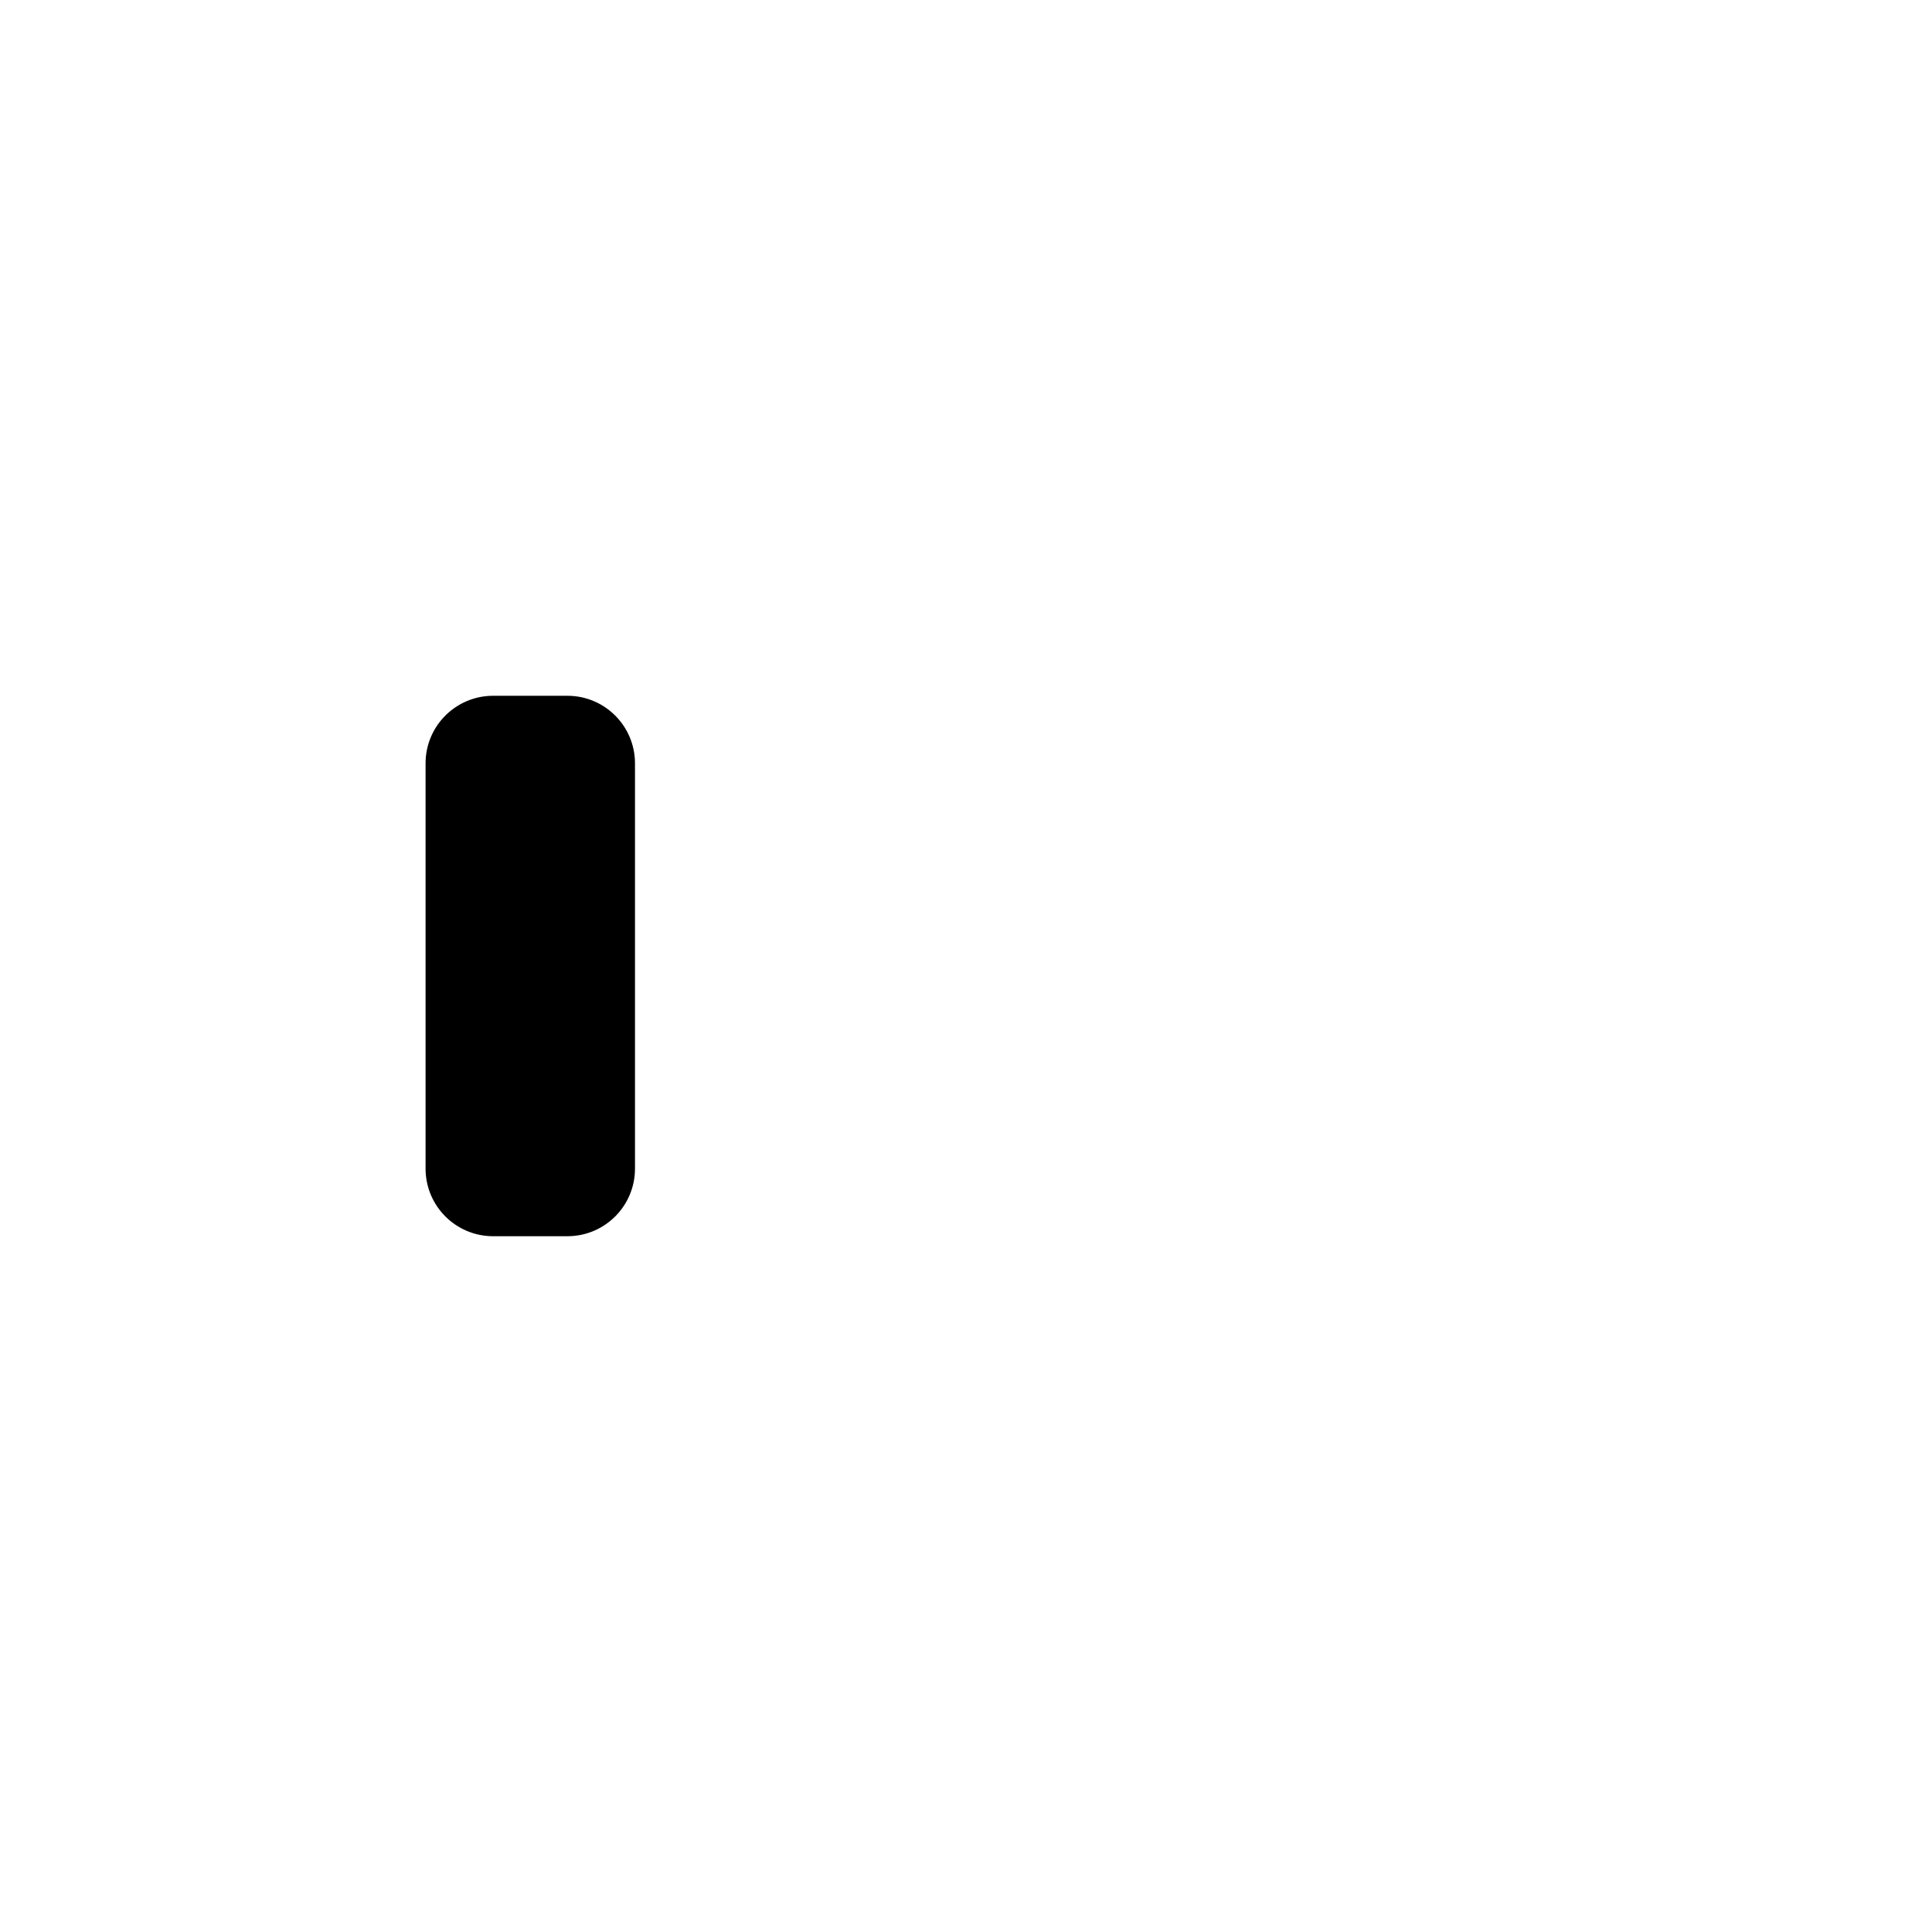
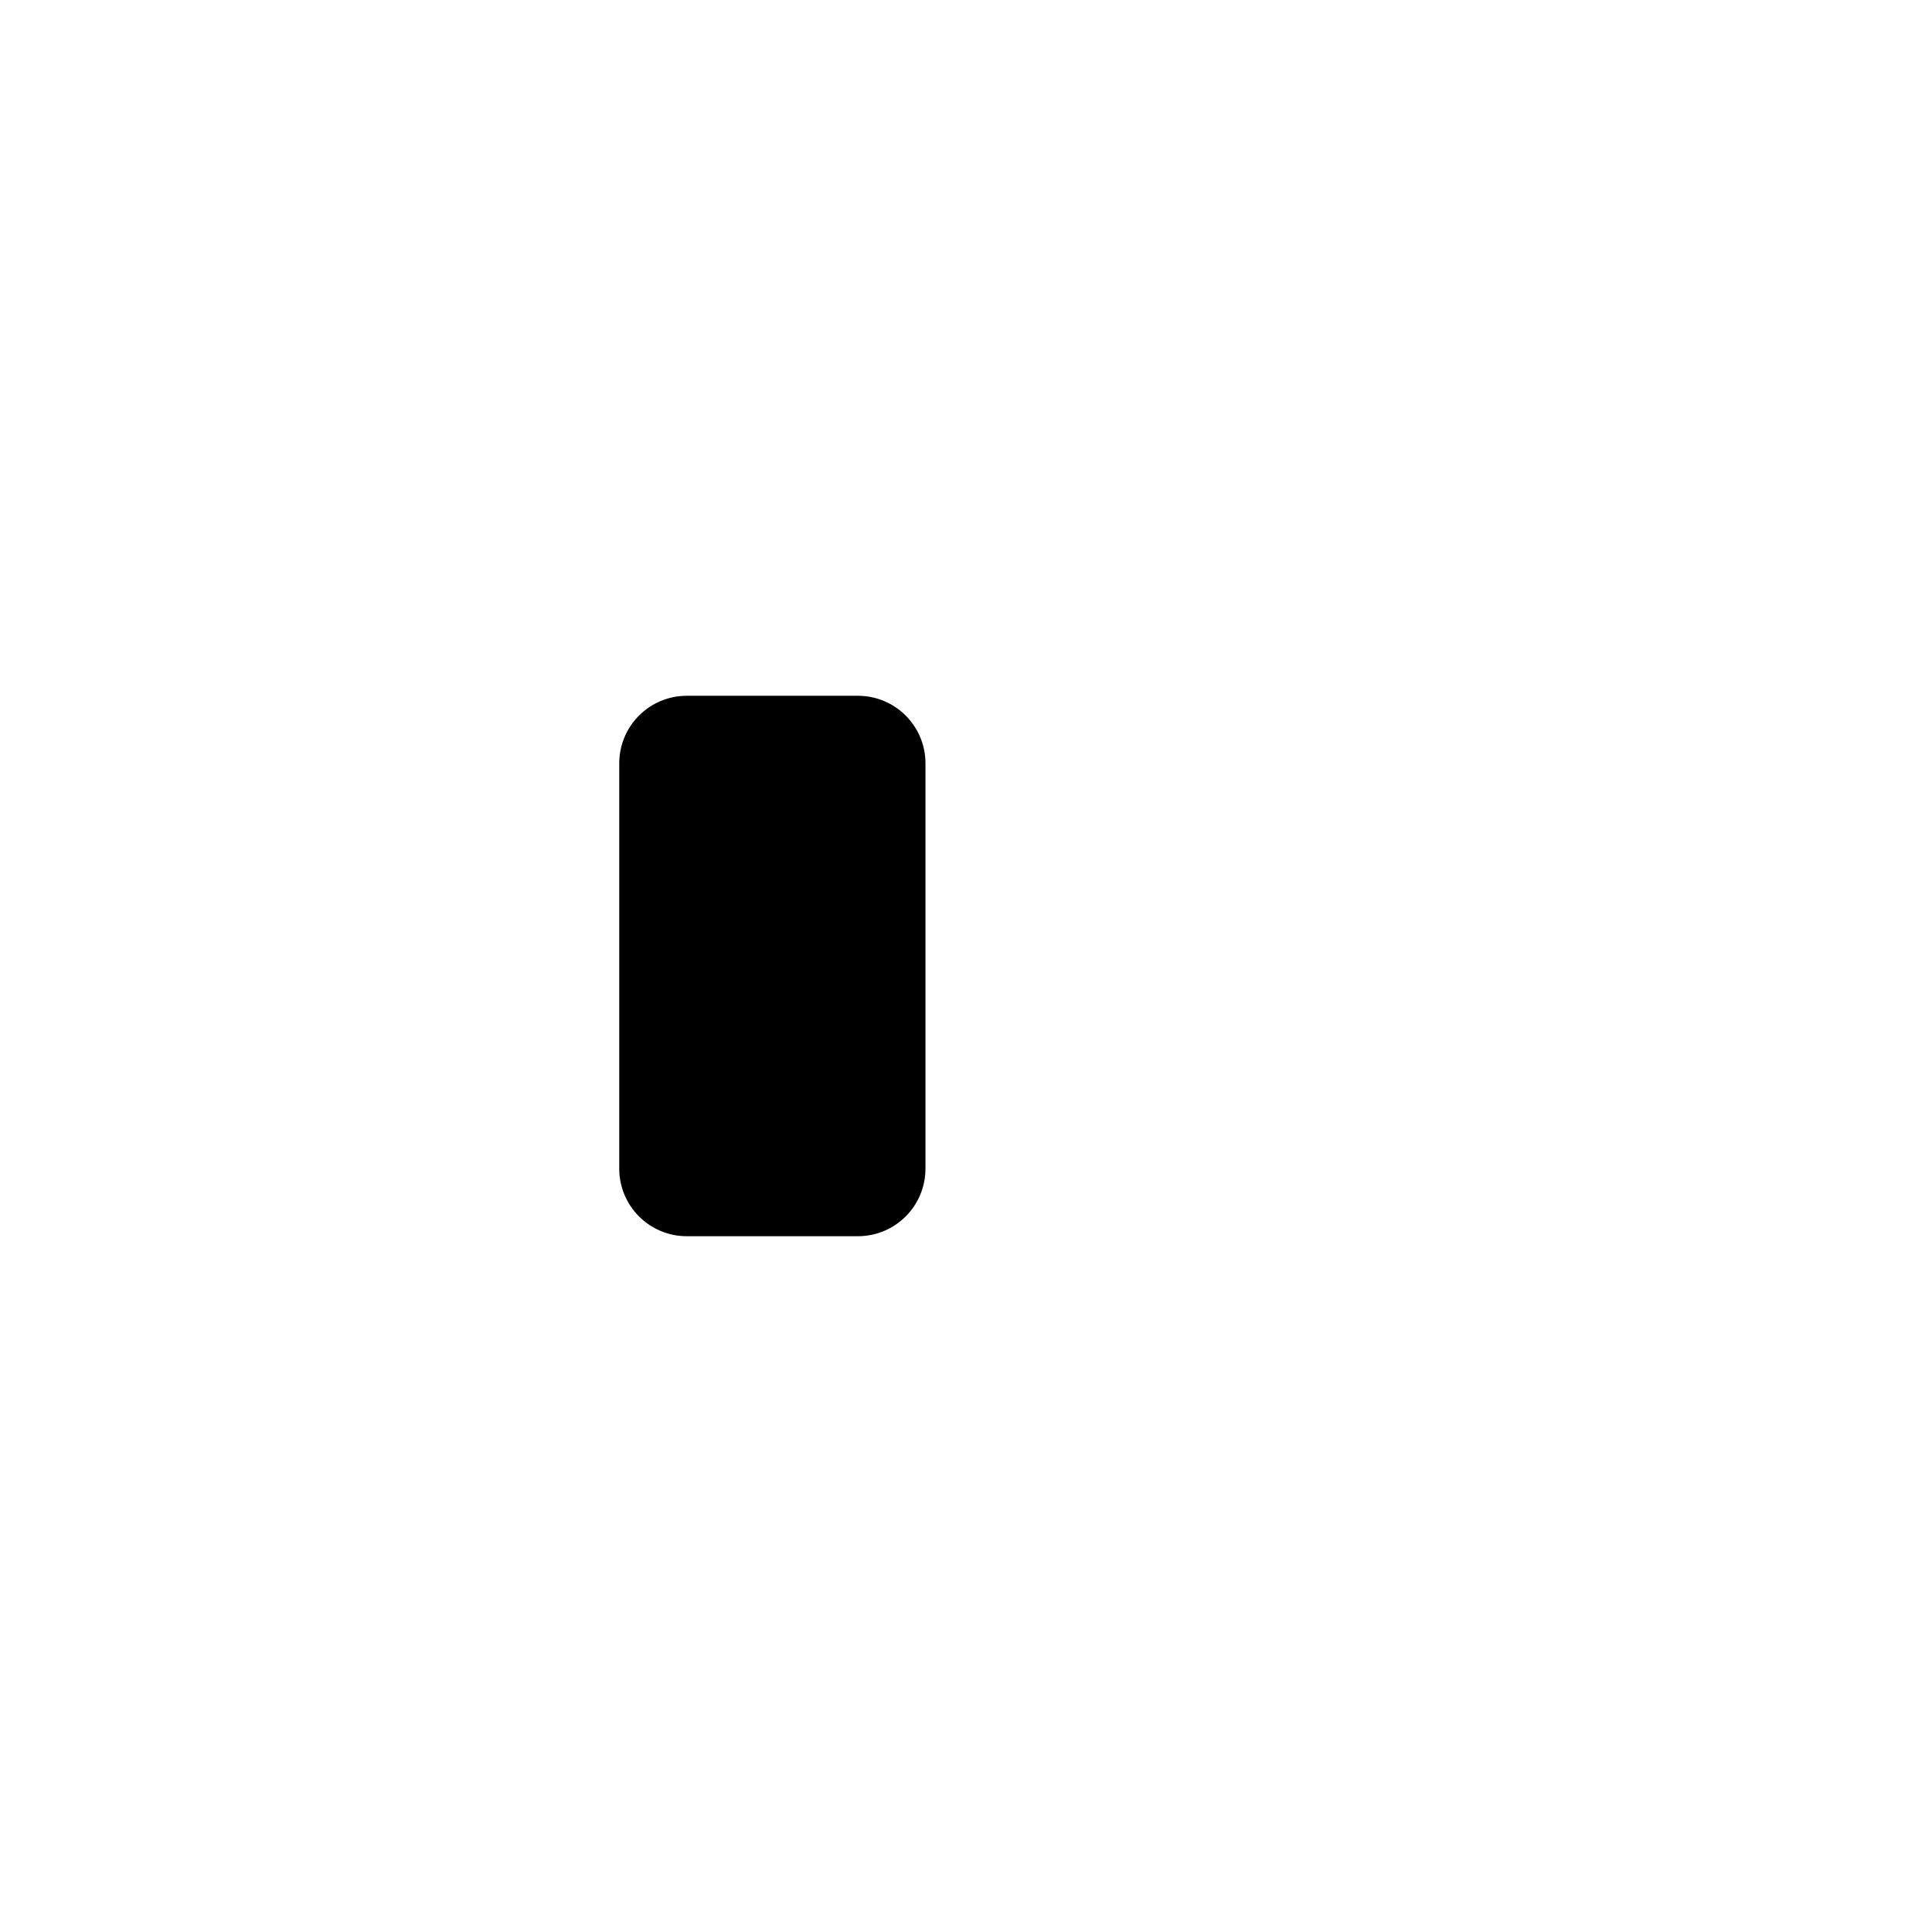
<svg xmlns="http://www.w3.org/2000/svg" width="1024" height="1024" viewBox="0 0 1024 1024">
  <svg width="716.101" height="716.101" viewBox="0 0 20 20" fill="none" aria-hidden="true" x="153.95" y="153.95">
-     <rect x="2" y="6" width="3.1" height="8" rx="1" fill="#000" />
+     <rect x="4.867" y="6" width="4.533" height="8" rx="1" fill="#000" />
  </svg>
</svg>
